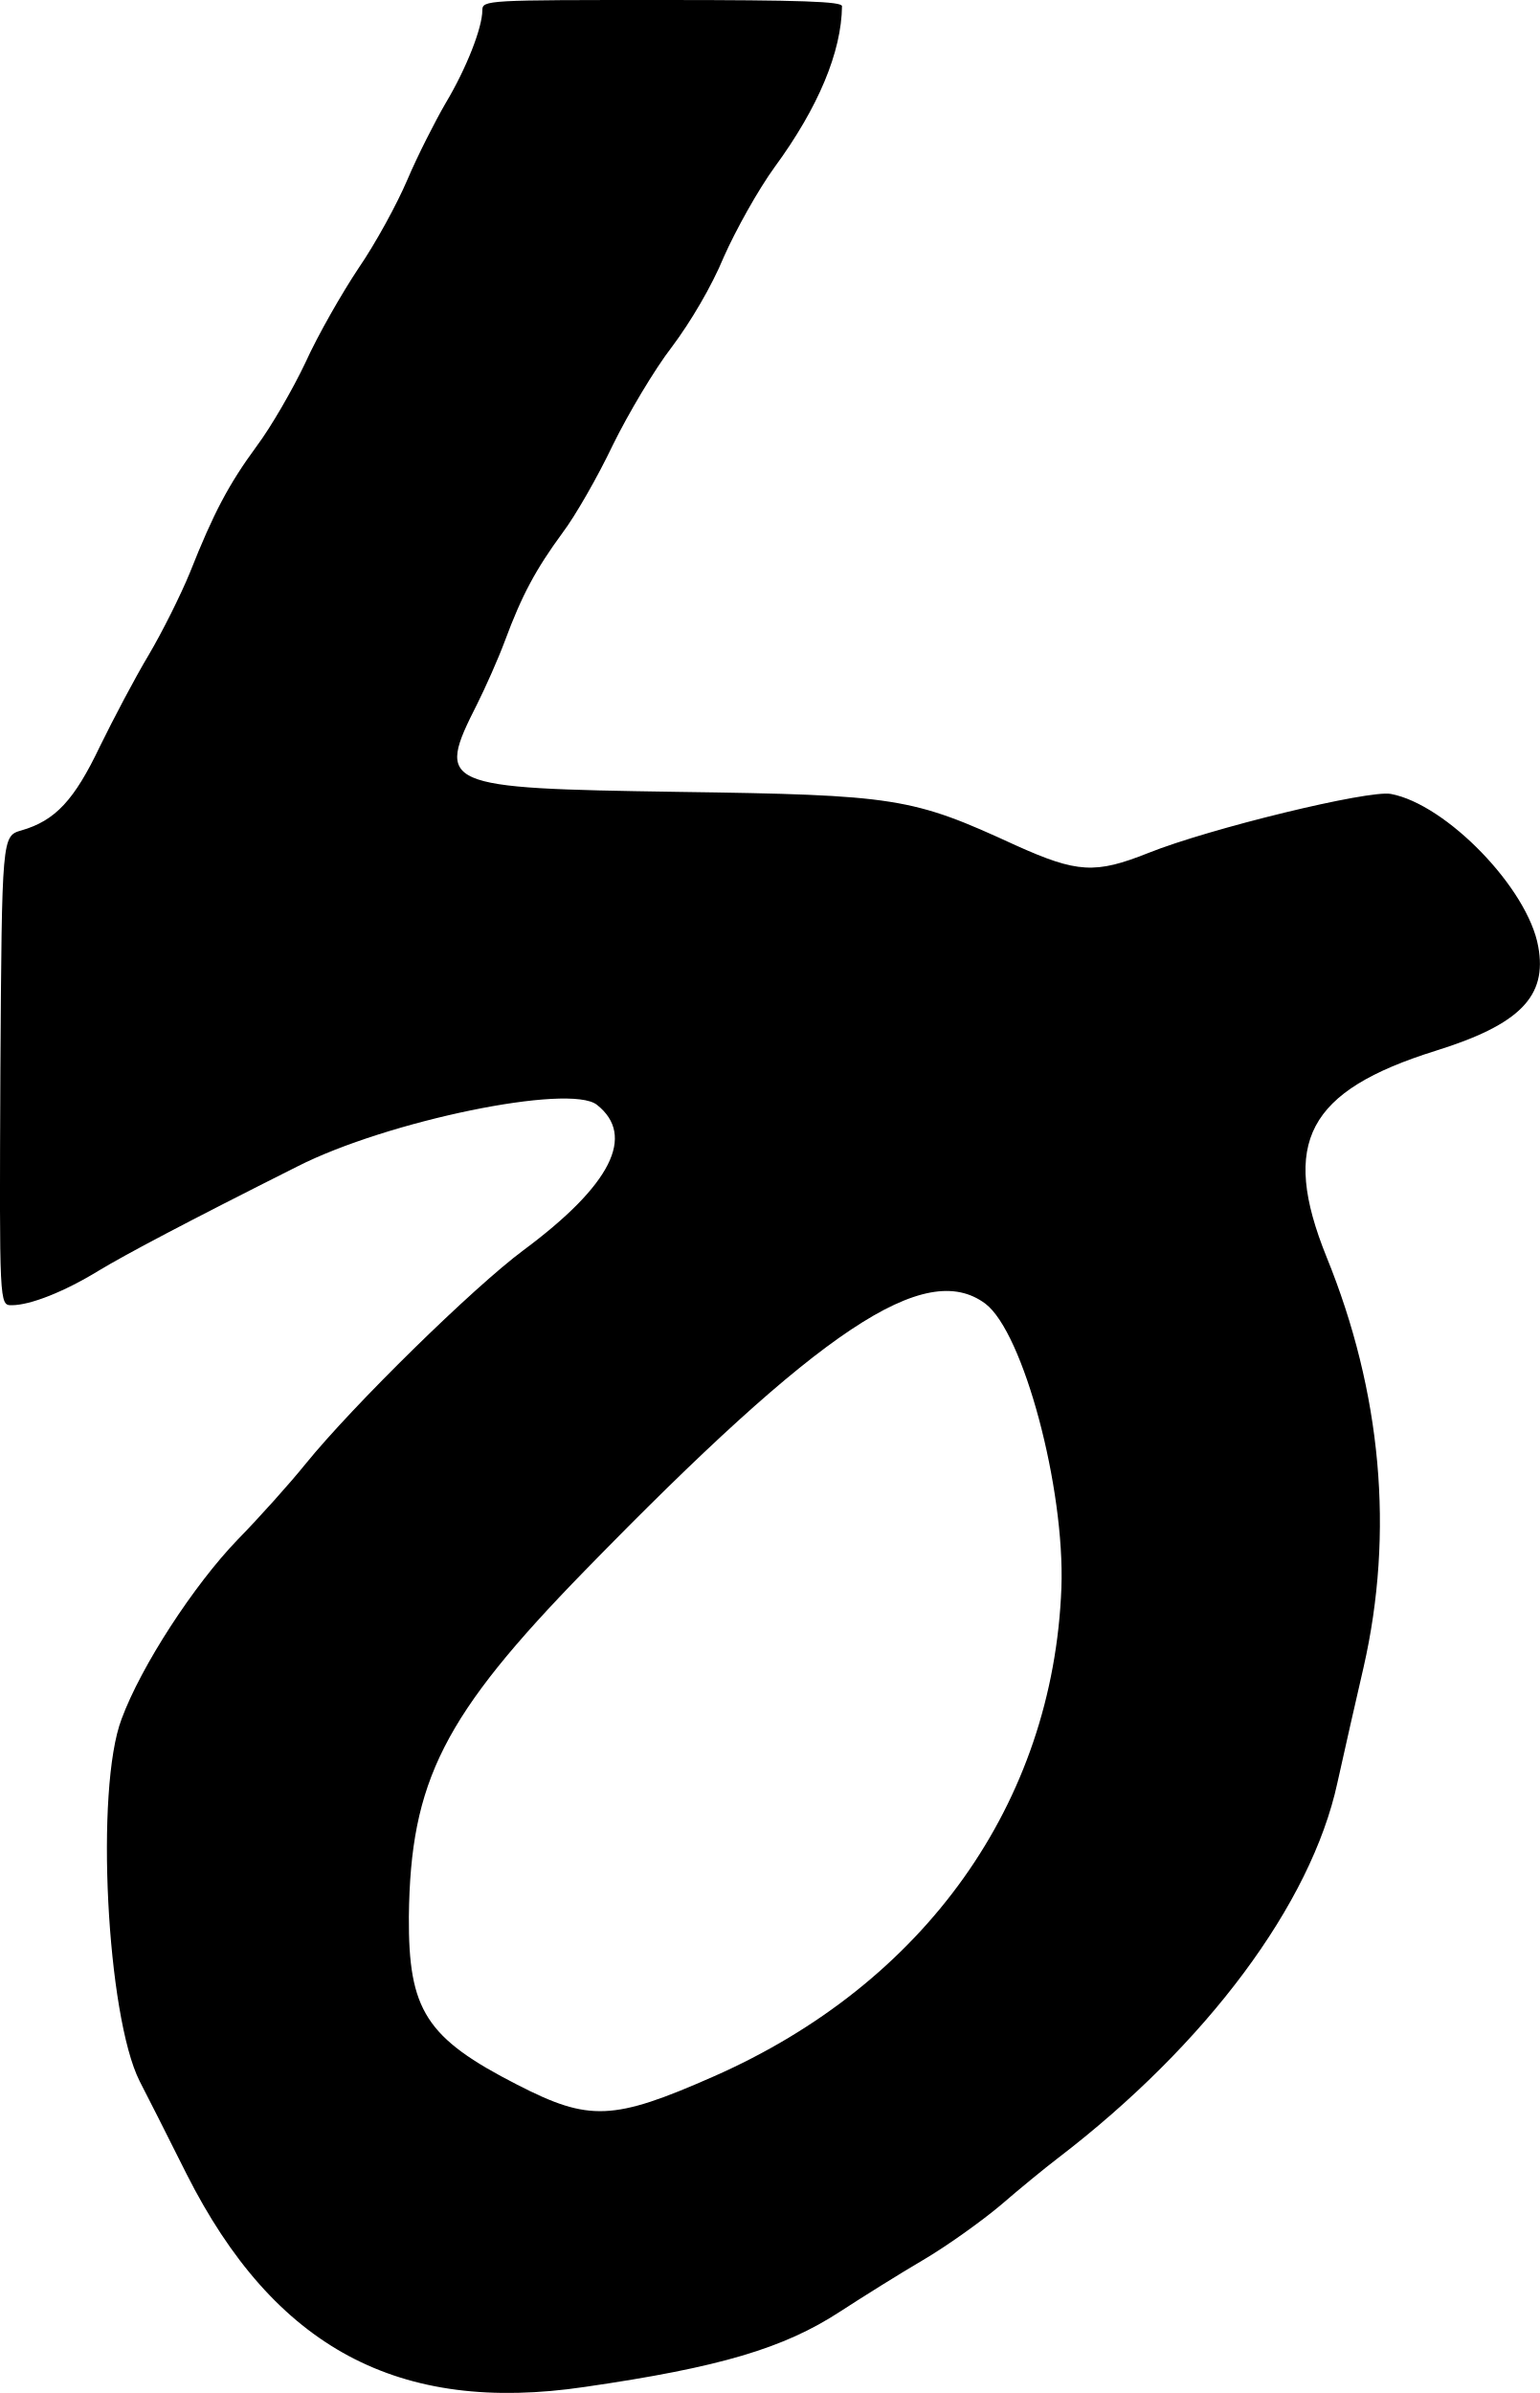
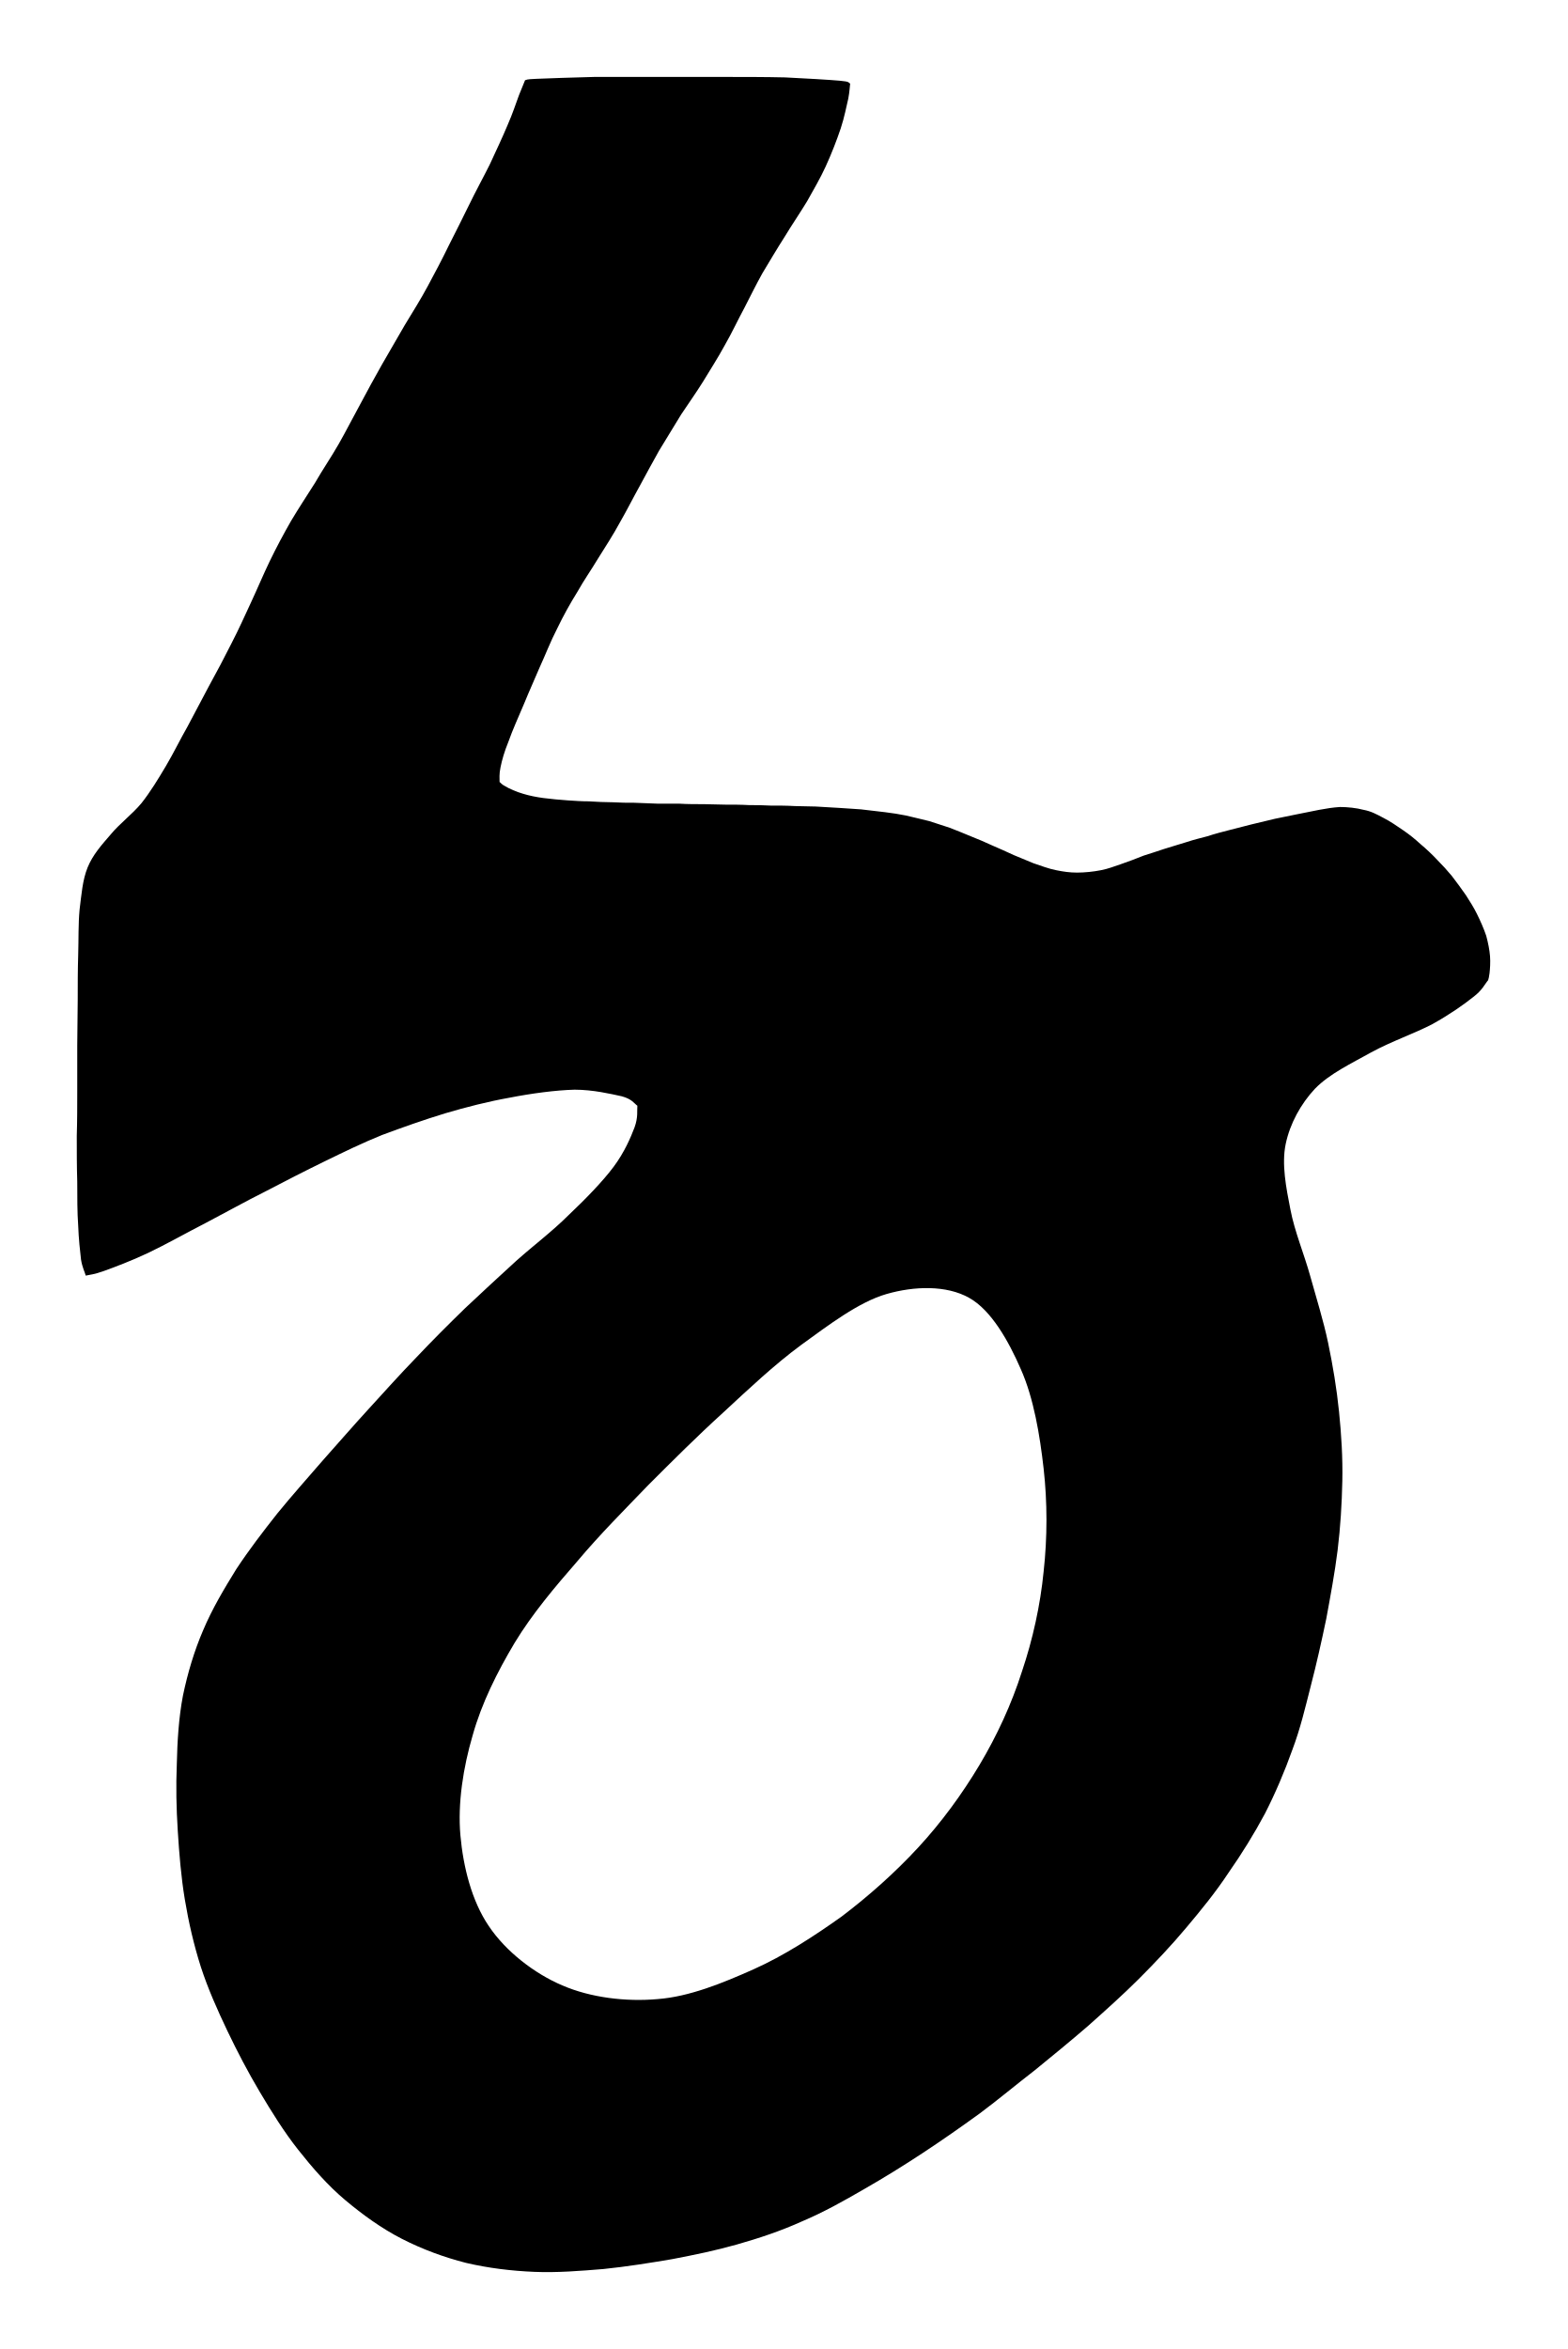
- <svg xmlns="http://www.w3.org/2000/svg" viewBox="0 0 299.717 465.691">
-   <g transform="translate(-0.126798,480) scale(0.1,-0.1)" fill="#000000" stroke="none">
-     <path d="M940 4780 c0 -34 -31 -113 -71 -180 -21 -36 -55 -103 -75 -150 -20 -47 -62 -124 -95 -172 -32 -48 -79 -130 -103 -183 -25 -53 -68 -127 -95 -163 -55 -75 -84 -130 -130 -246 -18 -44 -54 -116 -80 -160 -27 -45 -69 -125 -95 -178 -50 -105 -87 -145 -153 -164 -38 -11 -38 -11 -41 -467 -2 -457 -2 -457 22 -457 36 0 102 26 169 67 53 32 170 94 387 203 175 89 530 162 583 120 76 -60 28 -156 -143 -283 -97 -72 -331 -301 -425 -417 -29 -36 -88 -102 -131 -146 -85 -88 -188 -246 -226 -349 -52 -136 -29 -578 35 -705 13 -25 54 -106 91 -180 171 -339 413 -469 776 -415 262 38 387 75 497 147 43 28 115 73 161 100 46 27 113 75 150 106 37 32 87 73 112 92 290 222 493 495 544 730 14 63 37 165 51 225 60 263 35 536 -72 799 -90 223 -37 323 212 401 164 51 218 106 200 203 -20 113 -179 277 -287 297 -43 8 -352 -67 -472 -115 -103 -41 -138 -39 -258 15 -202 93 -231 98 -659 104 -461 7 -470 11 -389 171 16 32 41 88 54 123 33 89 60 139 112 210 25 33 69 110 98 171 30 61 81 147 115 191 36 48 77 117 101 175 23 52 67 131 99 175 85 116 130 224 131 313 0 9 -77 12 -350 12 -341 0 -350 0 -350 -20z m979 -2517 c74 -56 155 -359 148 -553 -16 -419 -266 -770 -677 -951 -195 -86 -242 -88 -382 -16 -178 91 -212 145 -211 327 3 264 67 391 343 674 458 470 662 606 779 519z" />
+ <svg xmlns="http://www.w3.org/2000/svg" viewBox="0 0 332.097 497.747">
+   <g transform="translate(16.17,496.3017) scale(0.1,-0.1)" fill="#000000" stroke="none" fill-rule="evenodd">
+     <path d="M 20 2260 C 28 2262 37 2262 59 2270 C 81 2278 116 2291 152 2308 C 188 2325 234 2351 275 2372 C 317 2394 358 2417 400 2438 C 442 2460 485 2482 526 2502 C 567 2522 606 2541 648 2558 C 691 2574 736 2590 782 2604 C 826 2617 873 2629 918 2637 C 964 2646 1016 2653 1056 2654 C 1095 2654 1133 2645 1156 2640 C 1178 2634 1182 2625 1189 2620 C 1188 2610 1191 2596 1183 2574 C 1175 2553 1162 2522 1139 2491 C 1116 2460 1078 2421 1043 2388 C 1009 2354 969 2324 932 2291 C 896 2258 860 2225 824 2191 C 789 2157 754 2122 720 2086 C 686 2051 653 2014 620 1978 C 587 1942 555 1905 522 1868 C 490 1831 457 1794 426 1756 C 396 1718 366 1679 339 1638 C 313 1596 288 1554 269 1509 C 250 1465 236 1418 226 1370 C 217 1323 214 1272 213 1225 C 211 1177 212 1132 215 1084 C 218 1036 222 986 230 938 C 238 890 249 842 264 795 C 279 749 299 704 320 660 C 341 616 364 572 389 530 C 414 488 440 446 470 408 C 500 370 533 332 570 301 C 607 270 647 241 690 219 C 733 197 779 180 826 168 C 873 157 922 151 971 149 C 1019 147 1068 151 1117 155 C 1166 160 1216 168 1263 176 C 1310 185 1354 194 1400 207 C 1446 220 1494 236 1538 256 C 1583 275 1626 299 1669 324 C 1711 348 1753 374 1794 401 C 1835 428 1875 456 1915 485 C 1954 514 1992 546 2031 576 C 2069 607 2107 638 2144 670 C 2181 703 2218 736 2252 770 C 2287 805 2321 841 2352 878 C 2384 916 2415 954 2442 995 C 2470 1035 2496 1077 2519 1120 C 2541 1163 2561 1210 2577 1255 C 2594 1300 2604 1343 2616 1390 C 2628 1436 2639 1485 2649 1533 C 2658 1582 2667 1630 2673 1678 C 2679 1727 2682 1776 2683 1825 C 2684 1874 2681 1923 2676 1972 C 2671 2021 2663 2069 2653 2117 C 2643 2165 2628 2212 2615 2259 C 2602 2306 2582 2353 2573 2400 C 2564 2446 2554 2496 2563 2539 C 2572 2582 2595 2624 2625 2656 C 2656 2688 2703 2710 2744 2733 C 2786 2756 2838 2774 2874 2793 C 2910 2813 2940 2834 2960 2850 C 2980 2865 2985 2878 2992 2886 C 2993 2889 2994 2893 2995 2901 C 2996 2910 2997 2924 2996 2937 C 2995 2950 2992 2965 2988 2980 C 2983 2995 2975 3013 2968 3027 C 2961 3041 2954 3052 2945 3066 C 2936 3079 2925 3094 2915 3107 C 2905 3119 2896 3129 2885 3140 C 2874 3152 2860 3165 2848 3175 C 2836 3186 2826 3194 2813 3203 C 2800 3212 2784 3223 2770 3230 C 2755 3238 2744 3244 2728 3247 C 2713 3251 2694 3253 2678 3253 C 2663 3252 2650 3250 2634 3247 C 2618 3244 2600 3240 2584 3237 C 2568 3234 2556 3231 2540 3228 C 2524 3224 2506 3220 2490 3216 C 2474 3212 2462 3209 2447 3205 C 2431 3201 2412 3196 2397 3191 C 2382 3187 2369 3184 2354 3179 C 2339 3174 2320 3169 2305 3164 C 2290 3159 2278 3155 2262 3150 C 2247 3144 2229 3137 2214 3132 C 2199 3127 2187 3122 2171 3119 C 2156 3116 2137 3114 2121 3114 C 2105 3114 2092 3116 2077 3119 C 2061 3122 2043 3129 2028 3134 C 2013 3140 2001 3145 1987 3151 C 1972 3158 1954 3166 1940 3172 C 1925 3179 1913 3184 1898 3190 C 1884 3196 1866 3203 1851 3209 C 1836 3214 1824 3218 1808 3223 C 1793 3227 1774 3231 1758 3235 C 1743 3238 1730 3240 1714 3242 C 1698 3244 1679 3246 1663 3248 C 1647 3249 1634 3250 1618 3251 C 1602 3252 1583 3253 1567 3254 C 1551 3254 1538 3255 1522 3255 C 1506 3256 1487 3256 1471 3256 C 1455 3257 1442 3257 1426 3257 C 1410 3258 1391 3258 1375 3258 C 1359 3258 1346 3259 1330 3259 C 1314 3259 1295 3259 1279 3260 C 1263 3260 1250 3260 1234 3260 C 1218 3261 1198 3261 1182 3262 C 1166 3262 1154 3262 1138 3263 C 1122 3263 1102 3264 1086 3265 C 1070 3265 1058 3266 1042 3267 C 1026 3268 1006 3270 990 3272 C 975 3274 960 3277 947 3281 C 933 3285 917 3292 909 3297 C 901 3301 900 3304 897 3306 C 897 3313 896 3323 899 3337 C 902 3352 907 3370 916 3392 C 924 3415 938 3446 949 3472 C 960 3499 971 3523 982 3549 C 994 3575 1005 3604 1019 3631 C 1032 3658 1047 3685 1062 3709 C 1076 3734 1091 3755 1106 3780 C 1121 3804 1138 3830 1152 3856 C 1167 3882 1181 3910 1195 3935 C 1209 3961 1221 3983 1235 4008 C 1250 4033 1267 4060 1282 4085 C 1298 4109 1313 4130 1328 4154 C 1343 4179 1360 4205 1374 4231 C 1389 4257 1402 4285 1416 4311 C 1429 4336 1440 4359 1454 4384 C 1469 4409 1485 4436 1501 4461 C 1516 4486 1534 4512 1549 4537 C 1563 4562 1576 4584 1588 4610 C 1600 4636 1612 4667 1620 4691 C 1628 4715 1632 4738 1636 4754 C 1639 4770 1639 4779 1640 4786 C 1635 4788 1641 4790 1618 4792 C 1595 4794 1544 4797 1502 4799 C 1461 4800 1413 4800 1368 4800 C 1323 4800 1278 4800 1233 4800 C 1188 4800 1141 4800 1098 4800 C 1055 4799 1000 4797 975 4796 C 951 4795 956 4794 951 4793 C 948 4786 944 4776 938 4761 C 932 4745 925 4723 914 4698 C 904 4674 889 4642 876 4614 C 862 4586 846 4557 832 4528 C 818 4500 804 4471 789 4442 C 775 4413 760 4385 745 4357 C 730 4329 713 4302 696 4274 C 680 4246 664 4219 648 4191 C 632 4163 617 4135 602 4107 C 586 4078 572 4050 556 4022 C 540 3994 522 3968 506 3940 C 489 3913 471 3886 455 3859 C 439 3831 424 3803 410 3774 C 396 3745 384 3716 370 3686 C 357 3658 344 3629 329 3600 C 314 3570 297 3538 281 3509 C 266 3480 251 3453 236 3424 C 220 3396 206 3367 190 3340 C 174 3313 157 3285 138 3261 C 118 3237 92 3218 73 3195 C 54 3173 35 3152 24 3125 C 13 3098 11 3067 7 3036 C 4 3005 5 2972 4 2940 C 3 2908 3 2876 3 2844 C 3 2812 2 2780 2 2748 C 2 2716 2 2684 2 2652 C 2 2620 2 2588 1 2556 C 1 2523 1 2491 2 2459 C 2 2428 2 2393 4 2366 C 5 2338 8 2311 10 2294 C 13 2276 18 2268 20 2260 Z M 1892 2213 C 1939 2187 1976 2121 2002 2061 C 2029 2000 2042 1922 2050 1851 C 2058 1780 2058 1705 2050 1633 C 2043 1562 2027 1489 2004 1421 C 1982 1352 1951 1285 1914 1223 C 1877 1161 1833 1101 1784 1048 C 1735 995 1680 946 1622 902 C 1563 860 1500 819 1435 790 C 1370 761 1299 732 1232 727 C 1165 721 1090 730 1030 756 C 971 781 910 828 874 882 C 838 935 820 1007 814 1074 C 808 1142 820 1218 840 1286 C 859 1354 892 1420 929 1482 C 966 1543 1014 1600 1062 1655 C 1109 1711 1161 1763 1212 1816 C 1264 1868 1316 1920 1370 1969 C 1424 2019 1479 2071 1536 2113 C 1594 2155 1658 2204 1717 2221 C 1776 2238 1844 2240 1892 2213 Z" />
  </g>
</svg>
